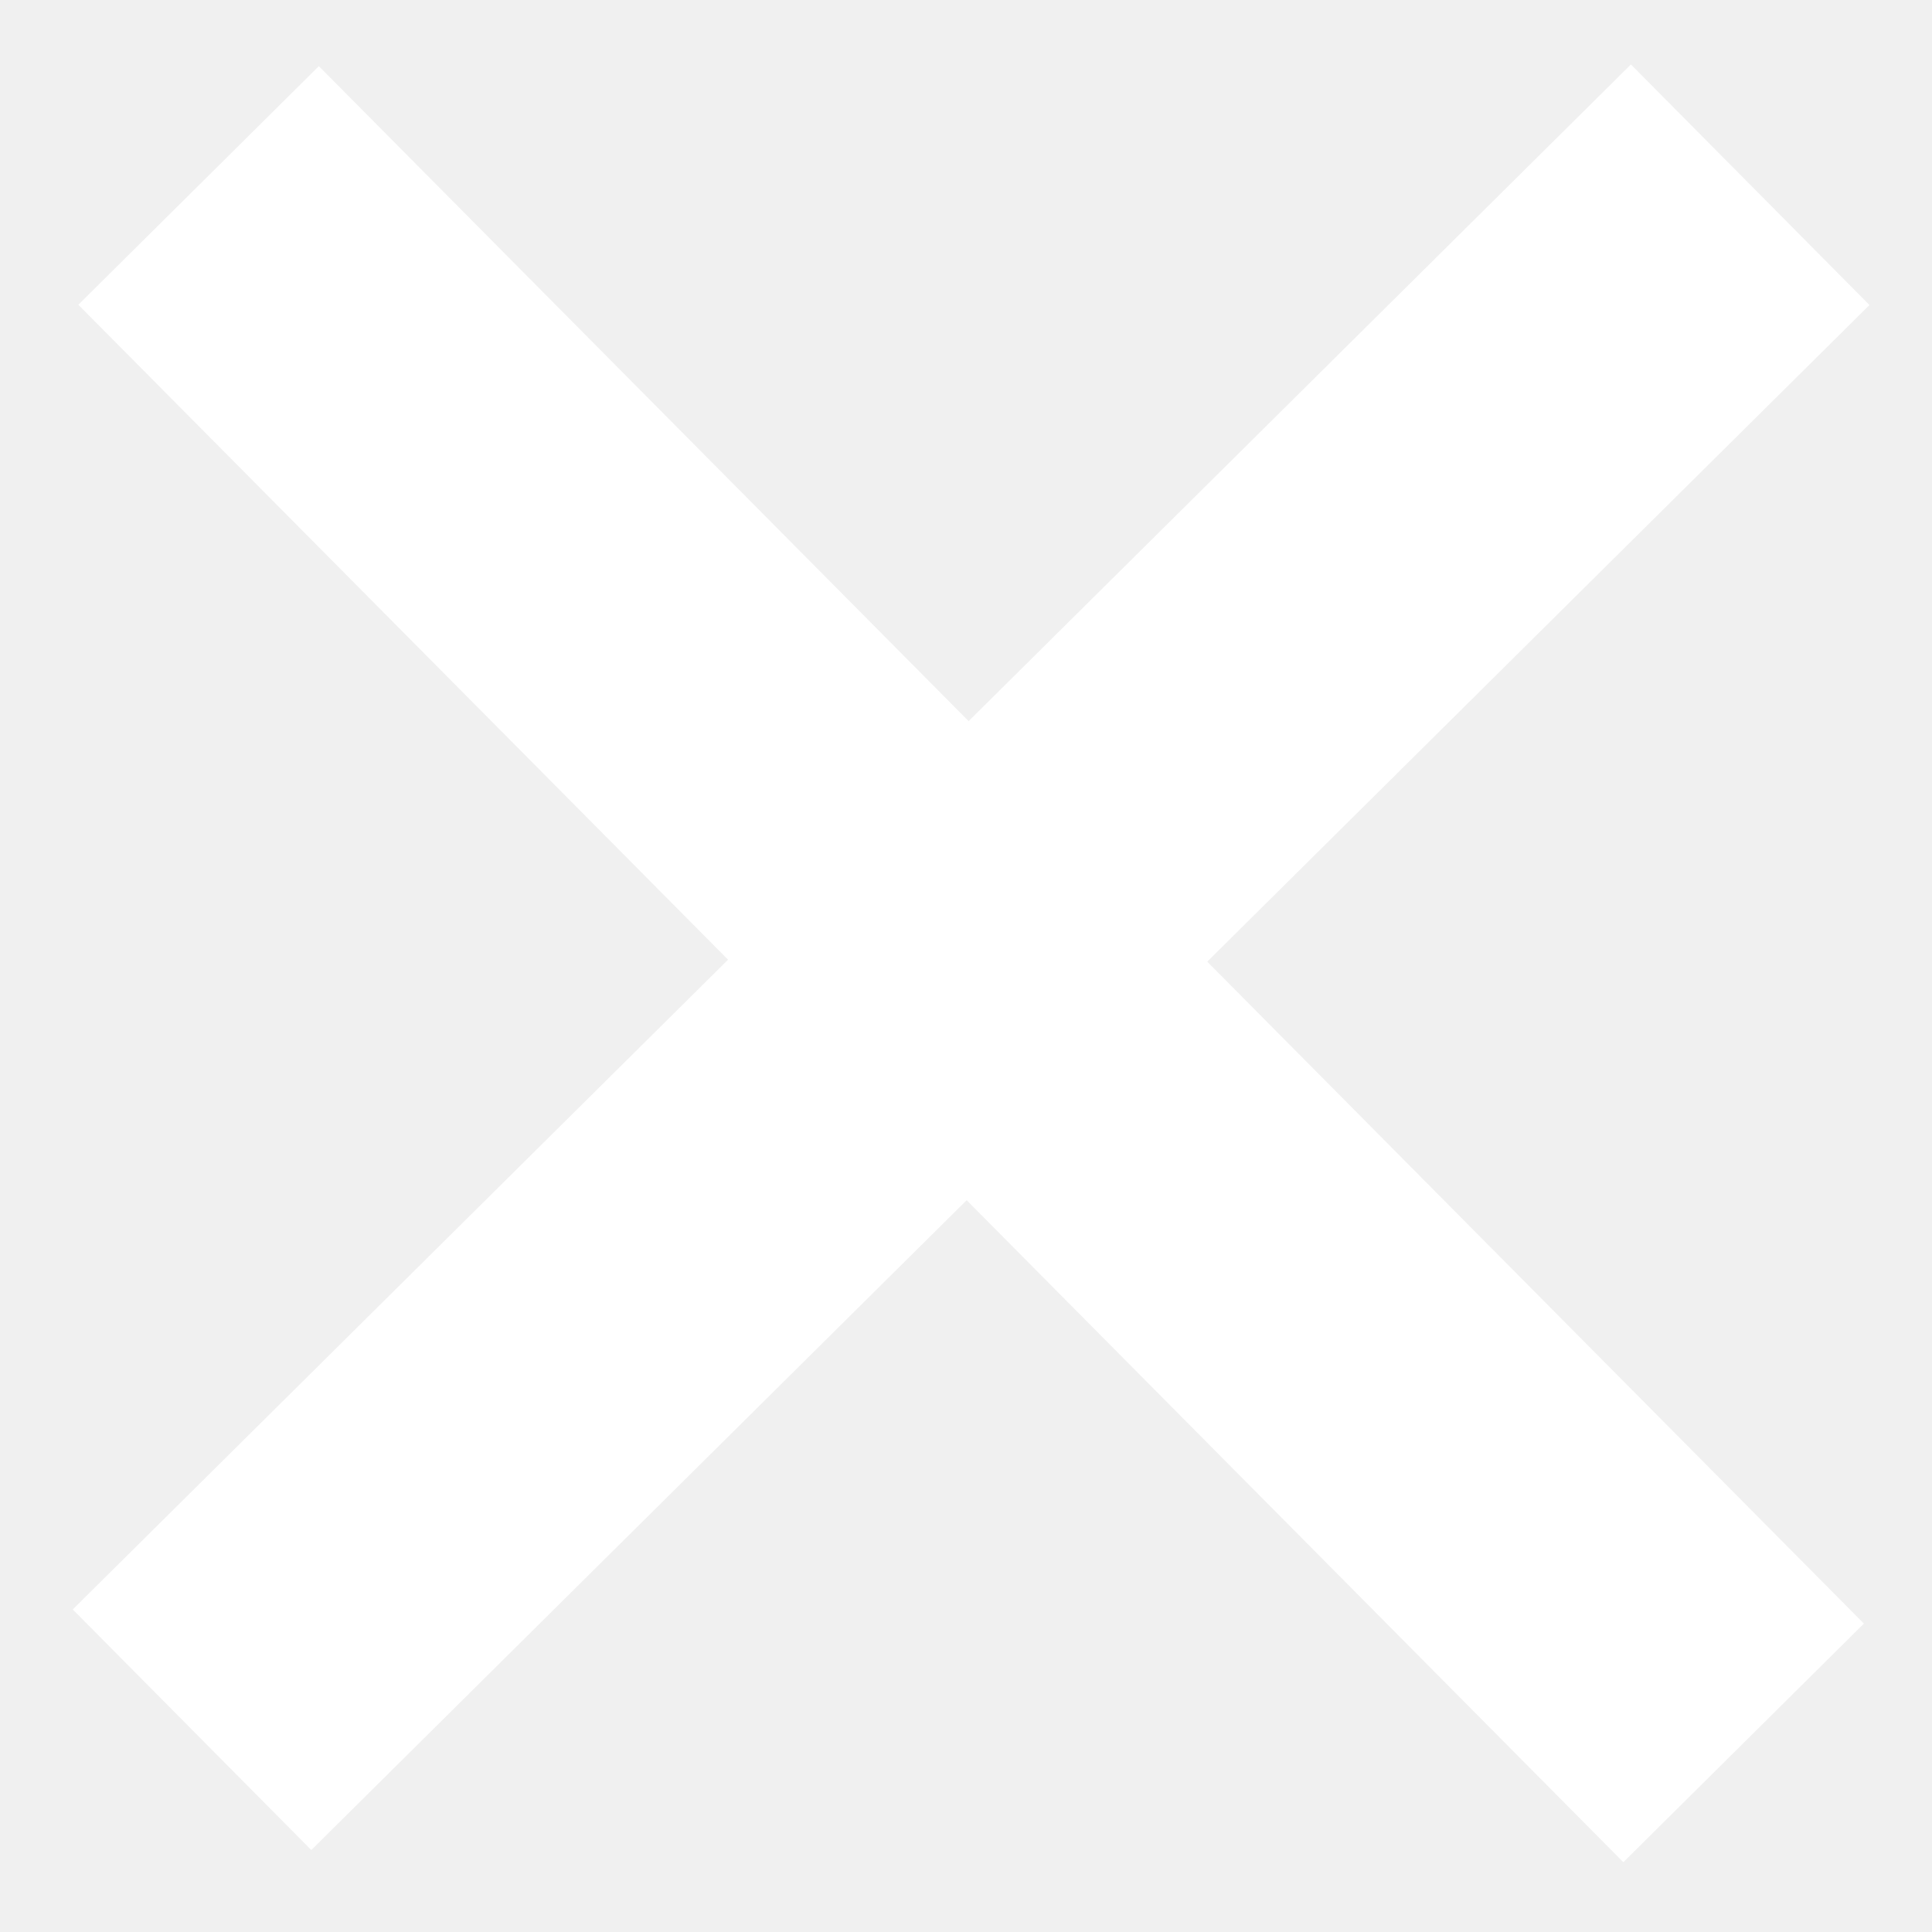
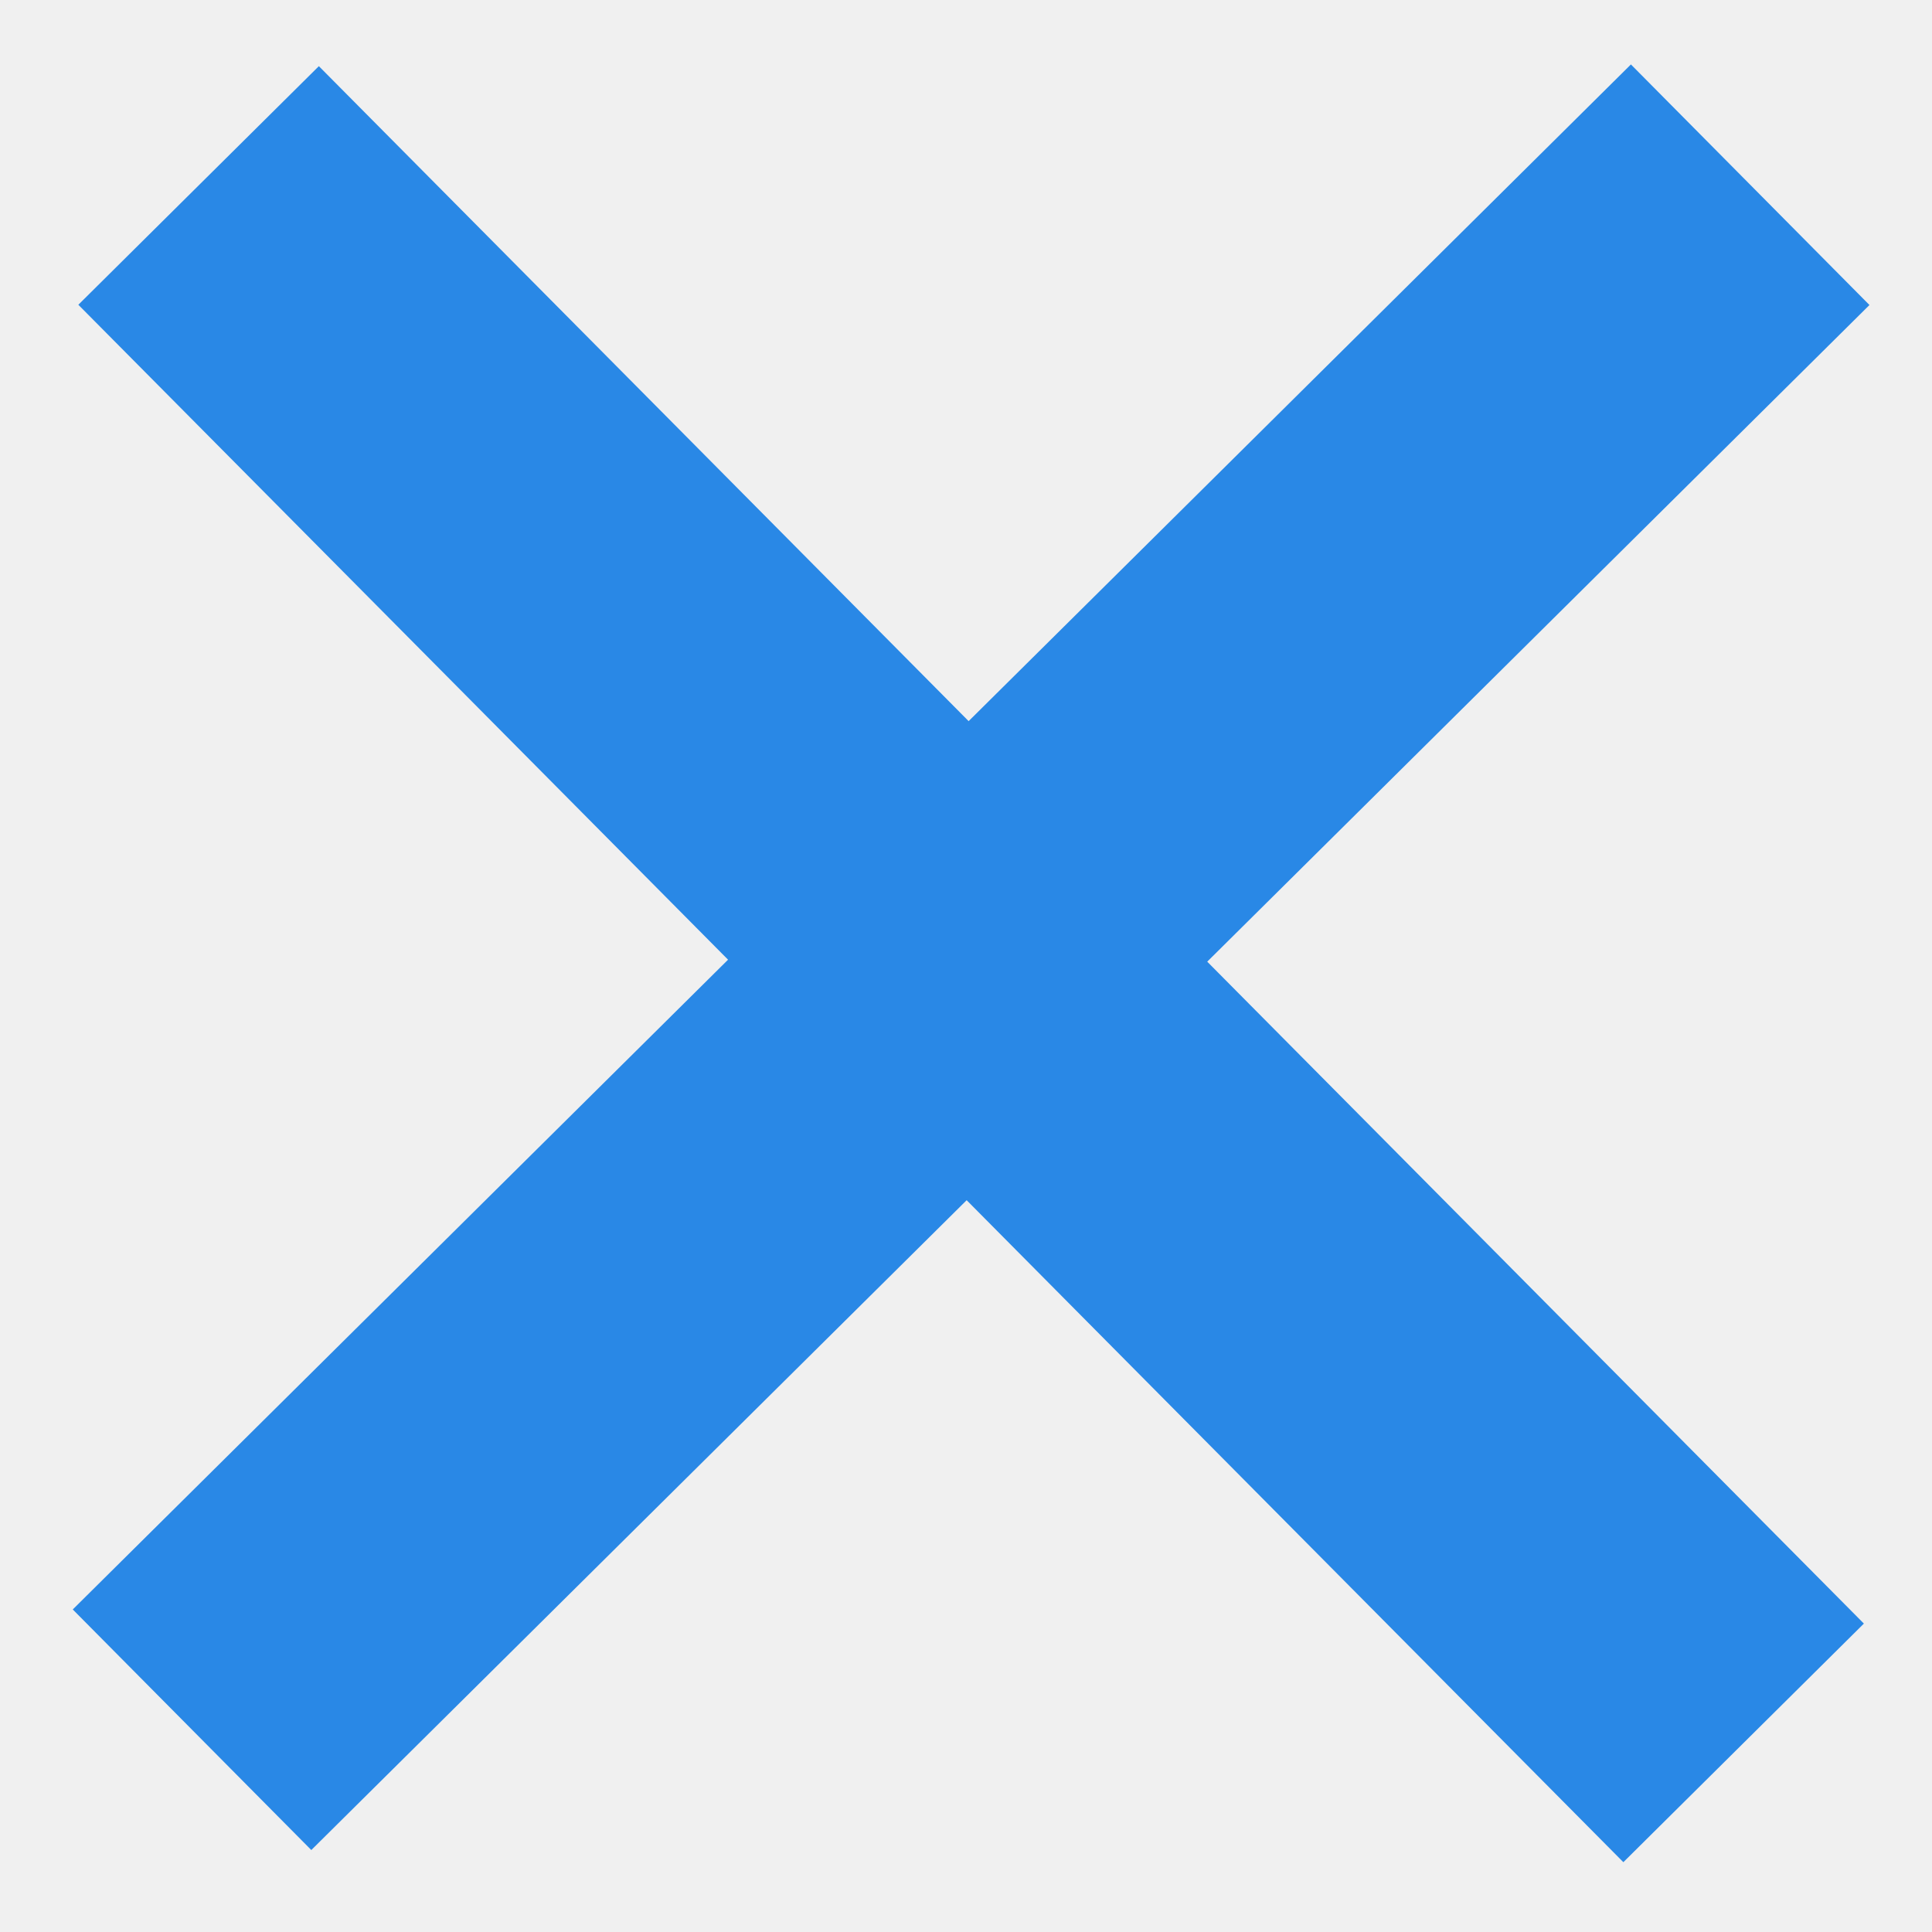
<svg xmlns="http://www.w3.org/2000/svg" width="10" height="10" viewBox="0 0 2.646 2.646" version="1.1" id="svg1">
  <defs id="defs1" />
  <g id="layer1">
-     <path style="fill:none;fill-opacity:1;stroke:#ffffff;stroke-width:0.464;stroke-linecap:butt;stroke-linejoin:miter;stroke-dasharray:none;stroke-opacity:1" d="M 0.272,0.254 2.388,2.387" id="path1" />
-     <path style="fill:none;fill-opacity:1;stroke:#ffffff;stroke-width:0.464;stroke-linecap:butt;stroke-linejoin:miter;stroke-dasharray:none;stroke-opacity:1" d="M 2.397,0.253 0.263,2.369" id="path1-5" />
+     <path style="fill:none;fill-opacity:1;stroke:#2988e6;stroke-width:0.464;stroke-linecap:butt;stroke-linejoin:miter;stroke-dasharray:none;stroke-opacity:1" d="M 0.272,0.254 2.388,2.387" id="path1" />
+     <path style="fill:none;fill-opacity:1;stroke:#2988e6;stroke-width:0.464;stroke-linecap:butt;stroke-linejoin:miter;stroke-dasharray:none;stroke-opacity:1" d="M 2.397,0.253 0.263,2.369" id="path1-5" />
  </g>
</svg>
